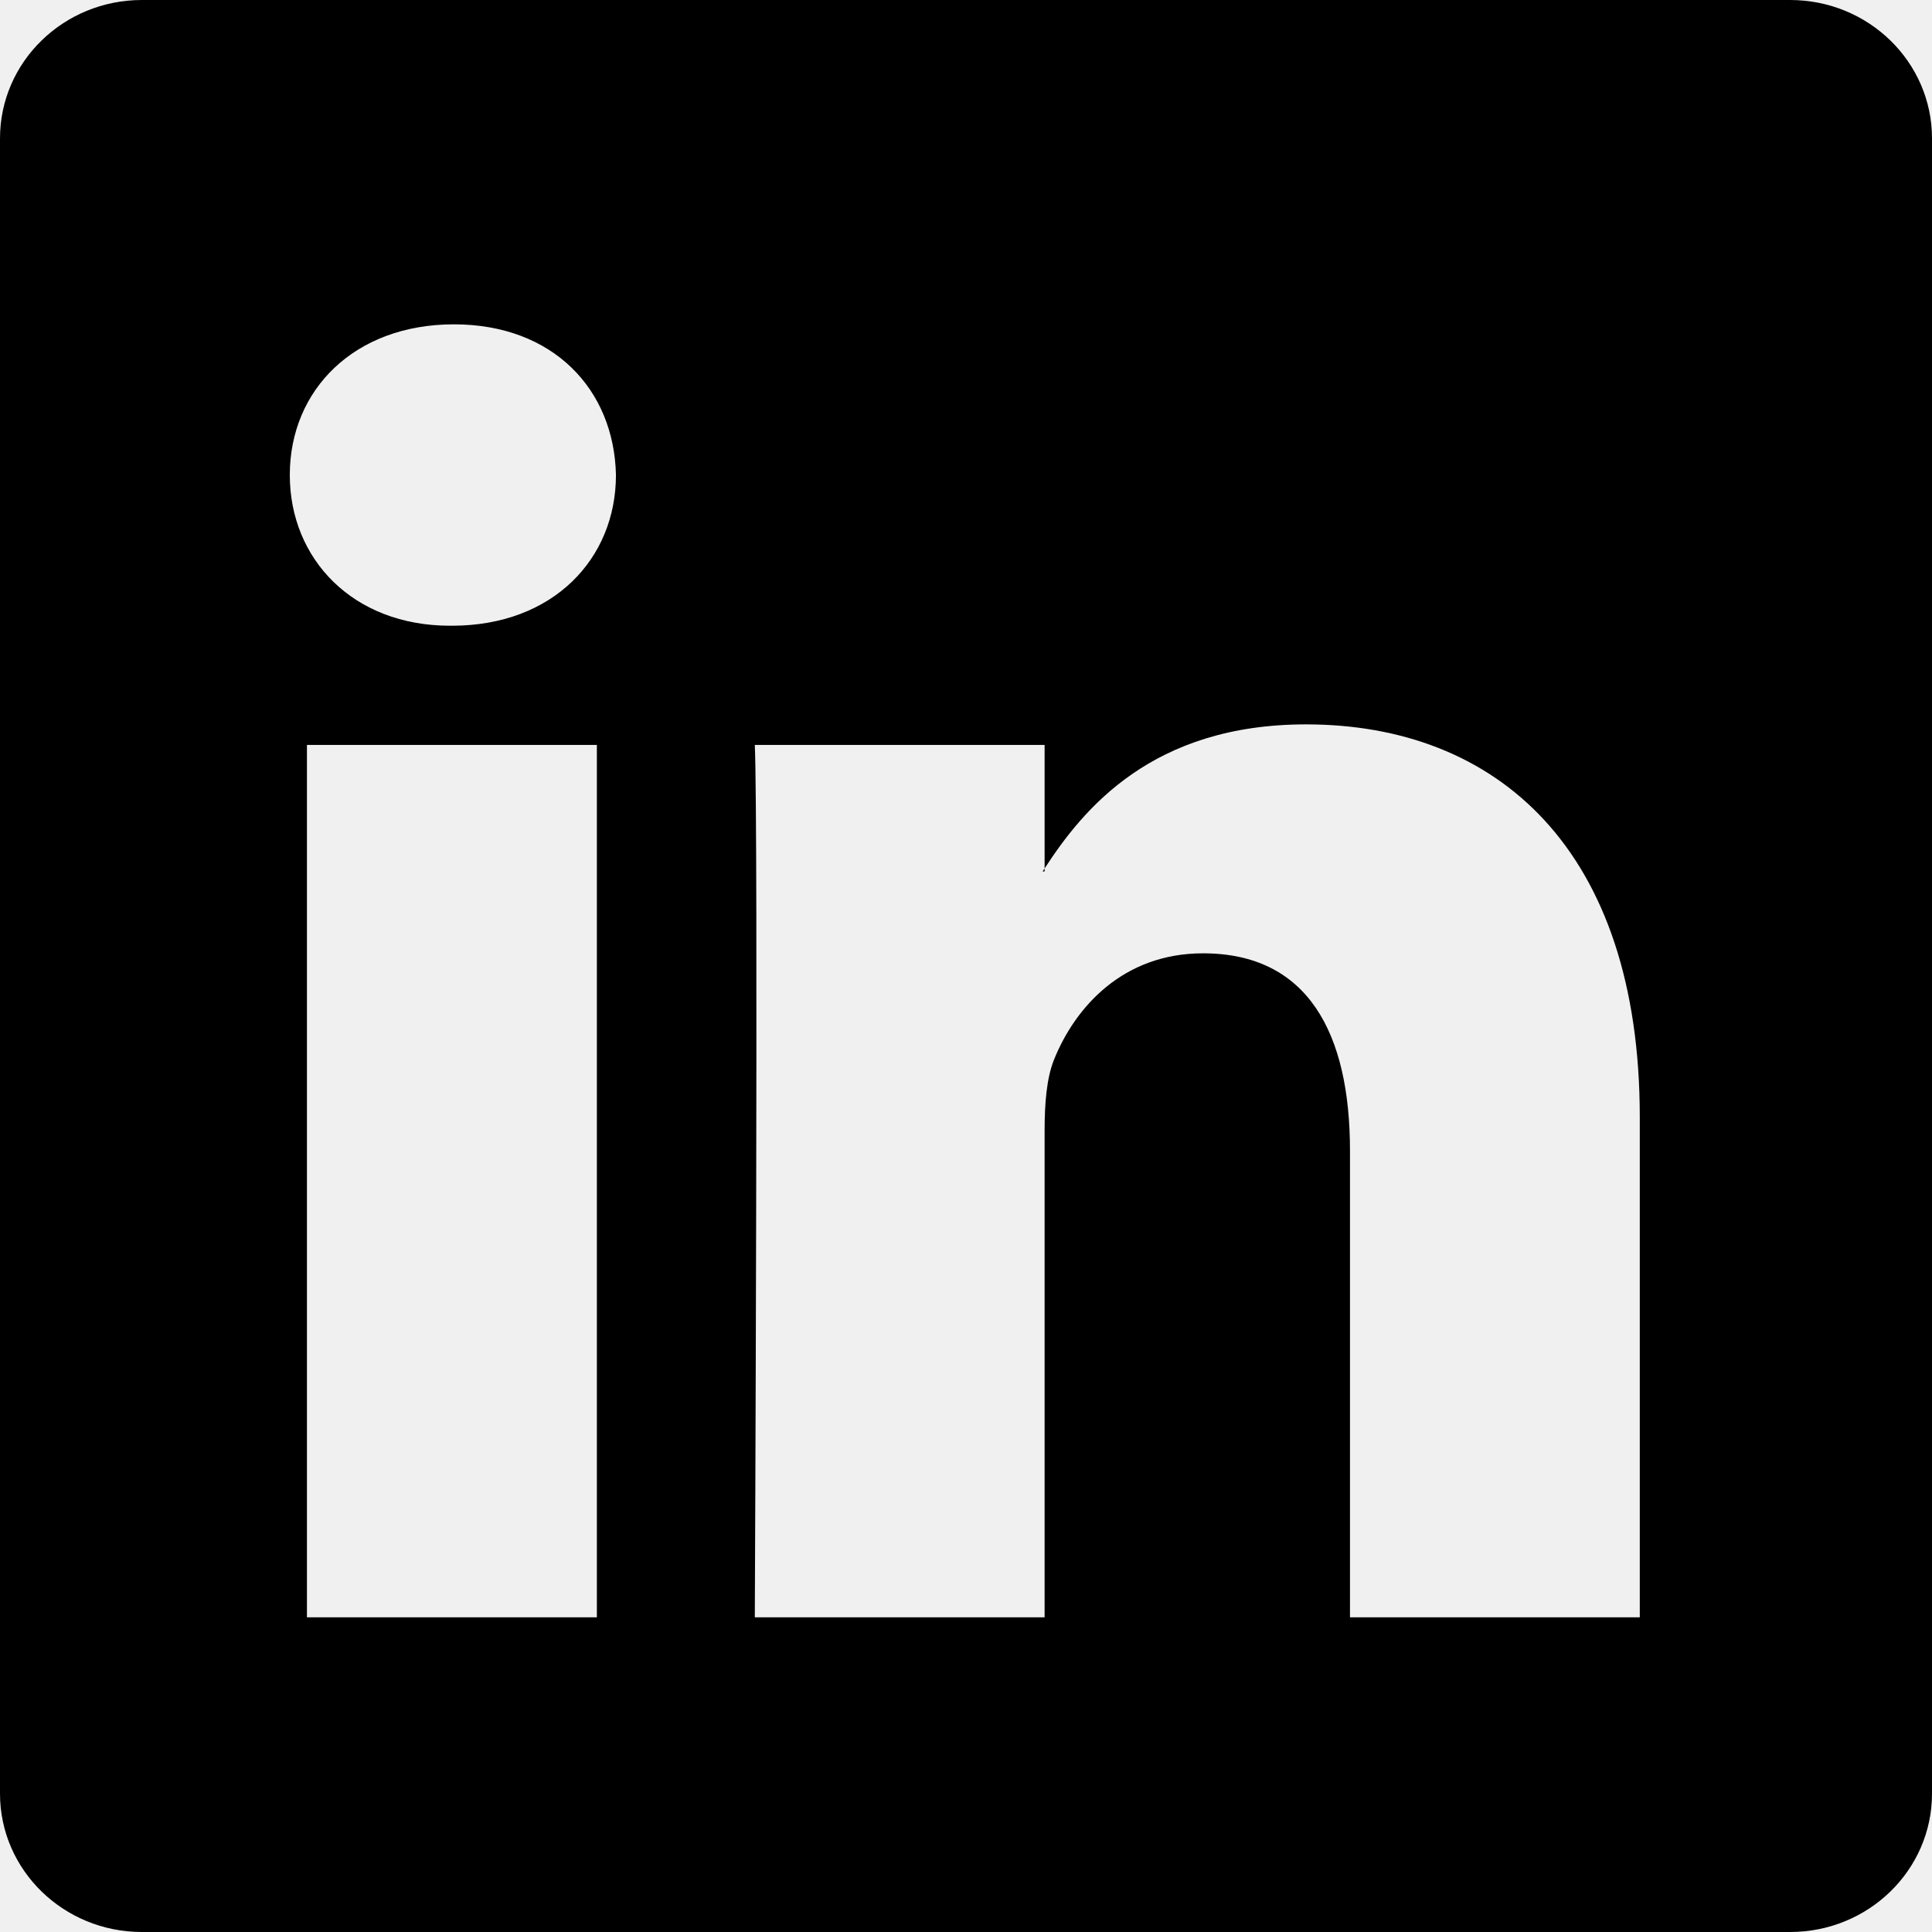
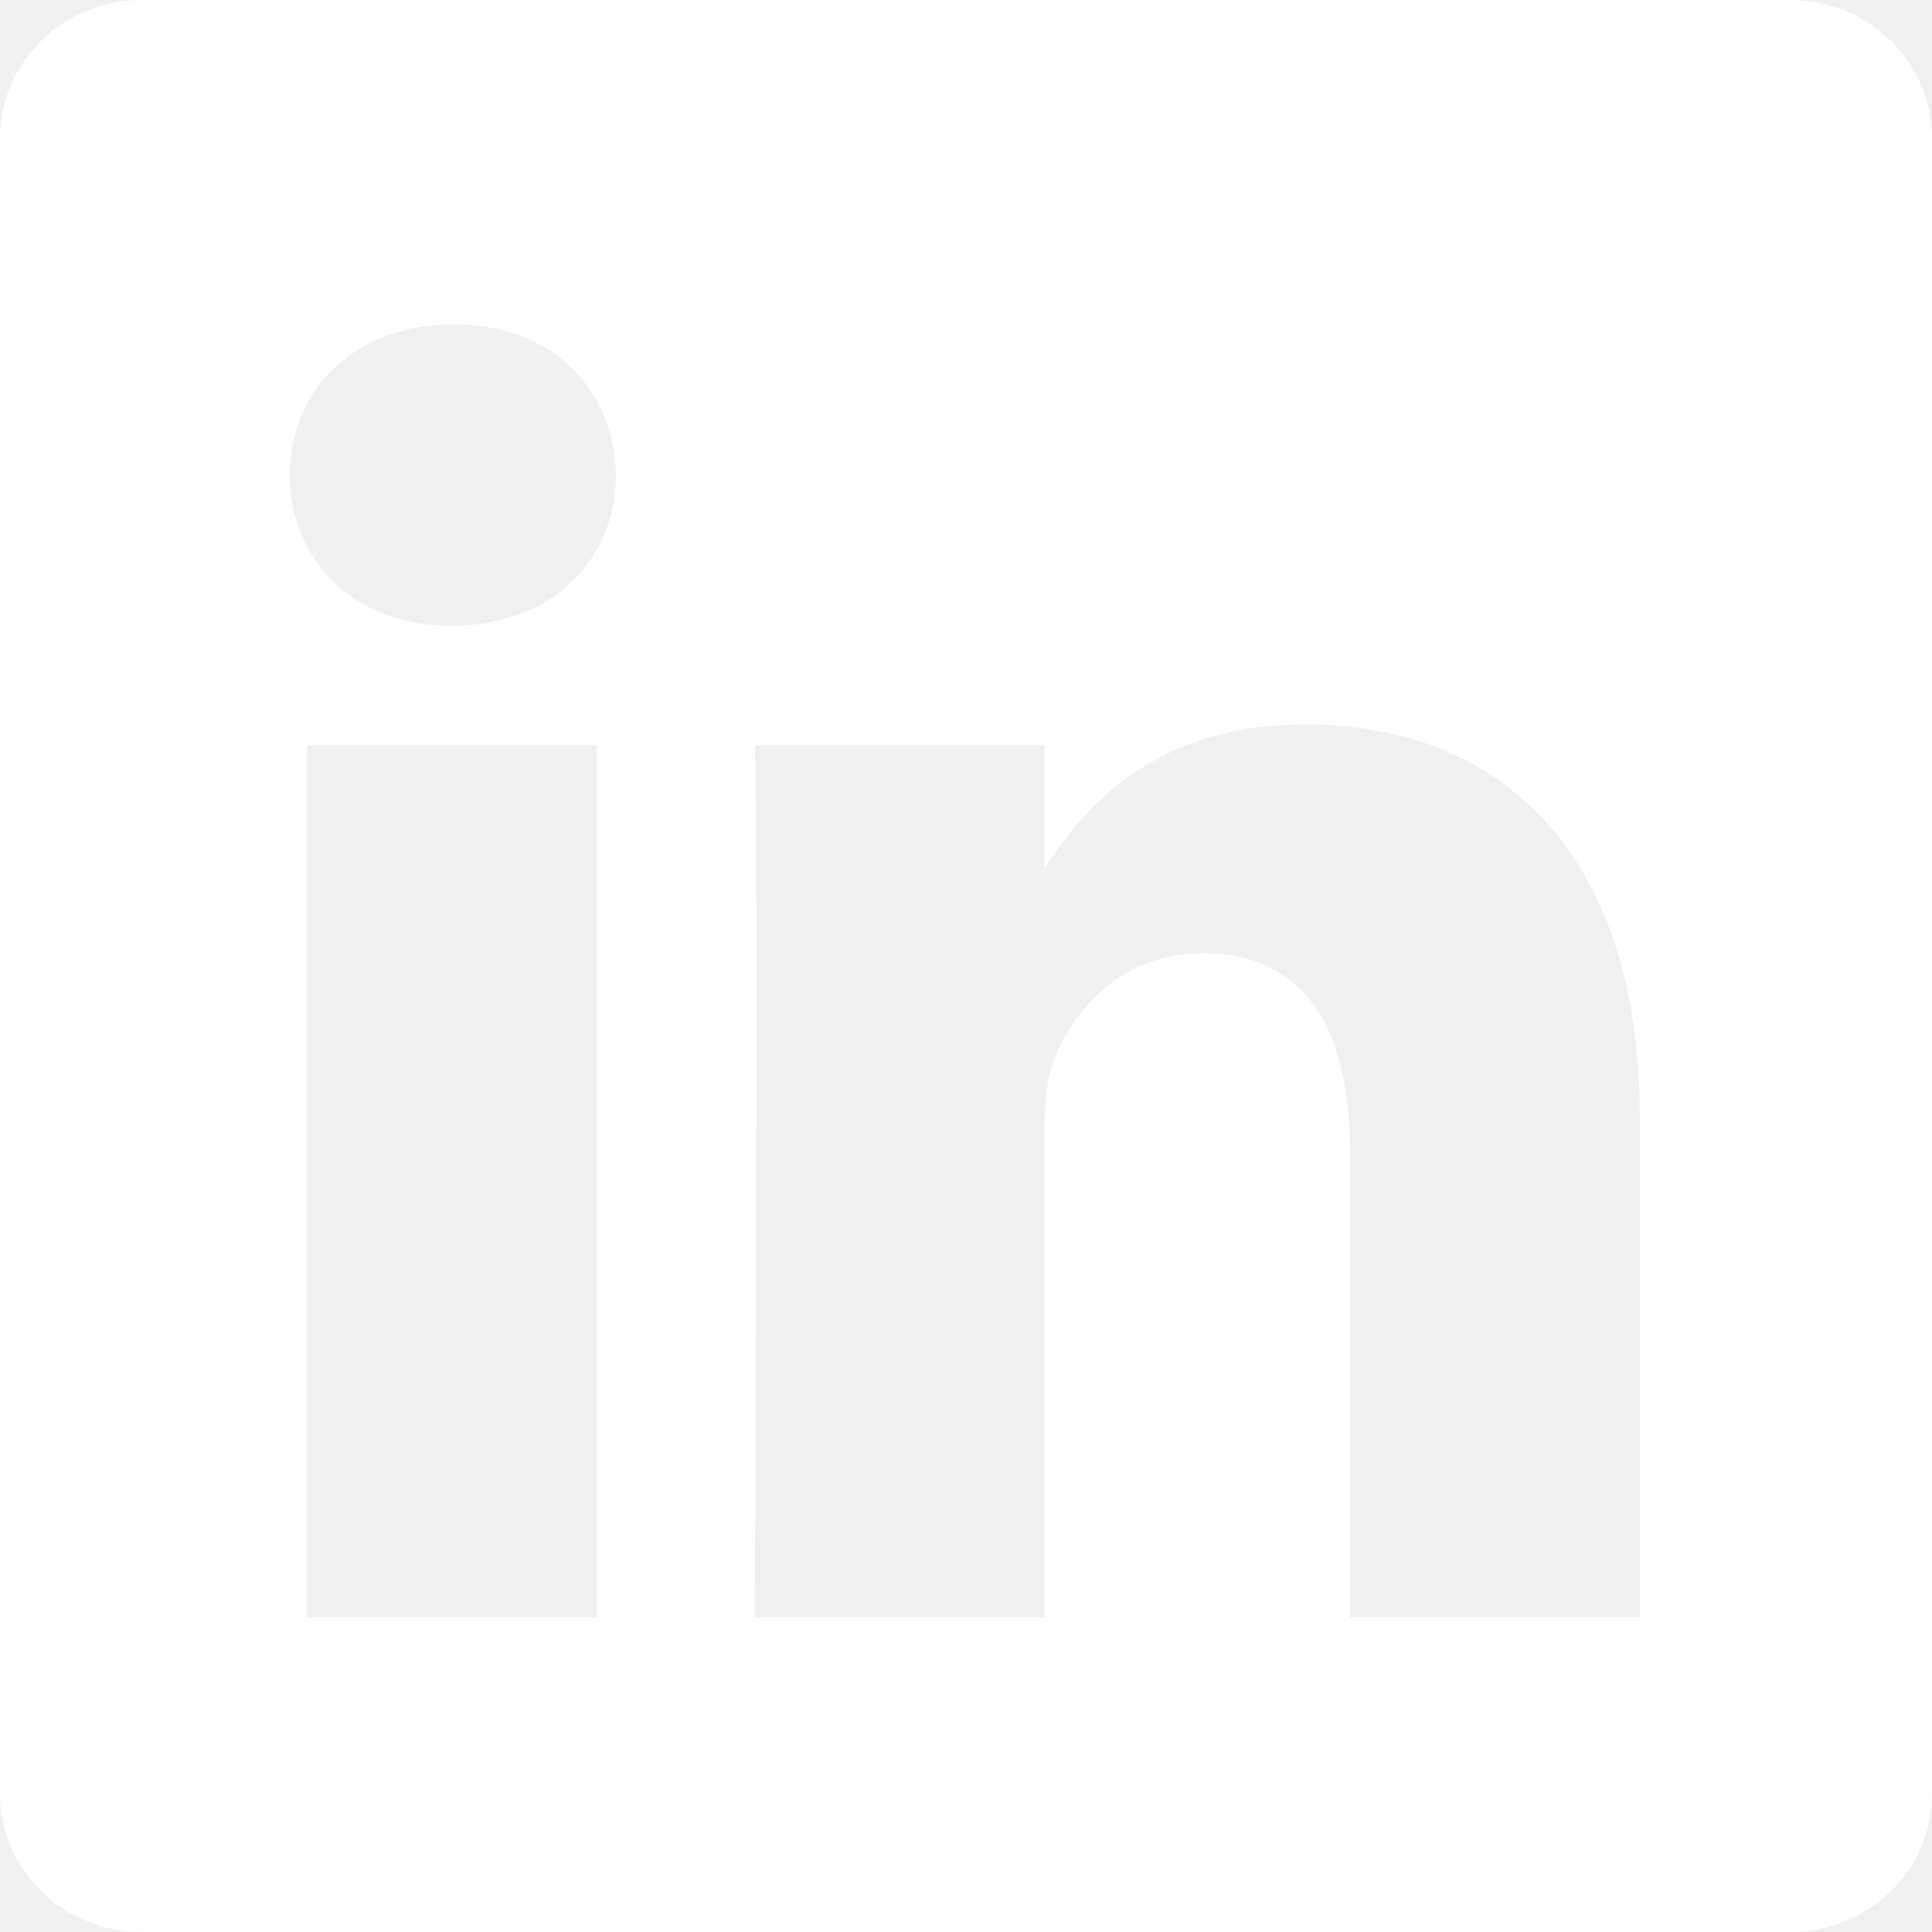
- <svg xmlns="http://www.w3.org/2000/svg" width="16" height="16" fill="currentColor" class="bi bi-linkedin" viewBox="0 0 16 16">
+ <svg xmlns="http://www.w3.org/2000/svg" width="16" height="16" fill="#fff" class="bi bi-linkedin" viewBox="0 0 16 16">
  <path fill-rule="evenodd" d="M0 1.146C0 .513.526 0 1.175 0h13.65C15.474 0 16 .513 16 1.146v13.708c0 .633-.526 1.146-1.175 1.146H1.175C.526 16 0 15.487 0 14.854V1.146zm4.943 12.248V6.169H2.542v7.225h2.401zm-1.2-8.212c.837 0 1.358-.554 1.358-1.248-.015-.709-.52-1.248-1.342-1.248-.822 0-1.359.54-1.359 1.248 0 .694.521 1.248 1.327 1.248h.016zm4.908 8.212h-2.4s.03-6.547 0-7.225h2.4v1.023a5.54 5.54 0 0 0-.016.025h.016v-.025c.32-.493.89-1.193 2.165-1.193 1.58 0 2.764 1.033 2.764 3.252v4.143h-2.4V9.529c0-.972-.348-1.634-1.217-1.634-.664 0-1.059.447-1.233.878-.063.154-.079.37-.079.586v4.035z" />
</svg>
